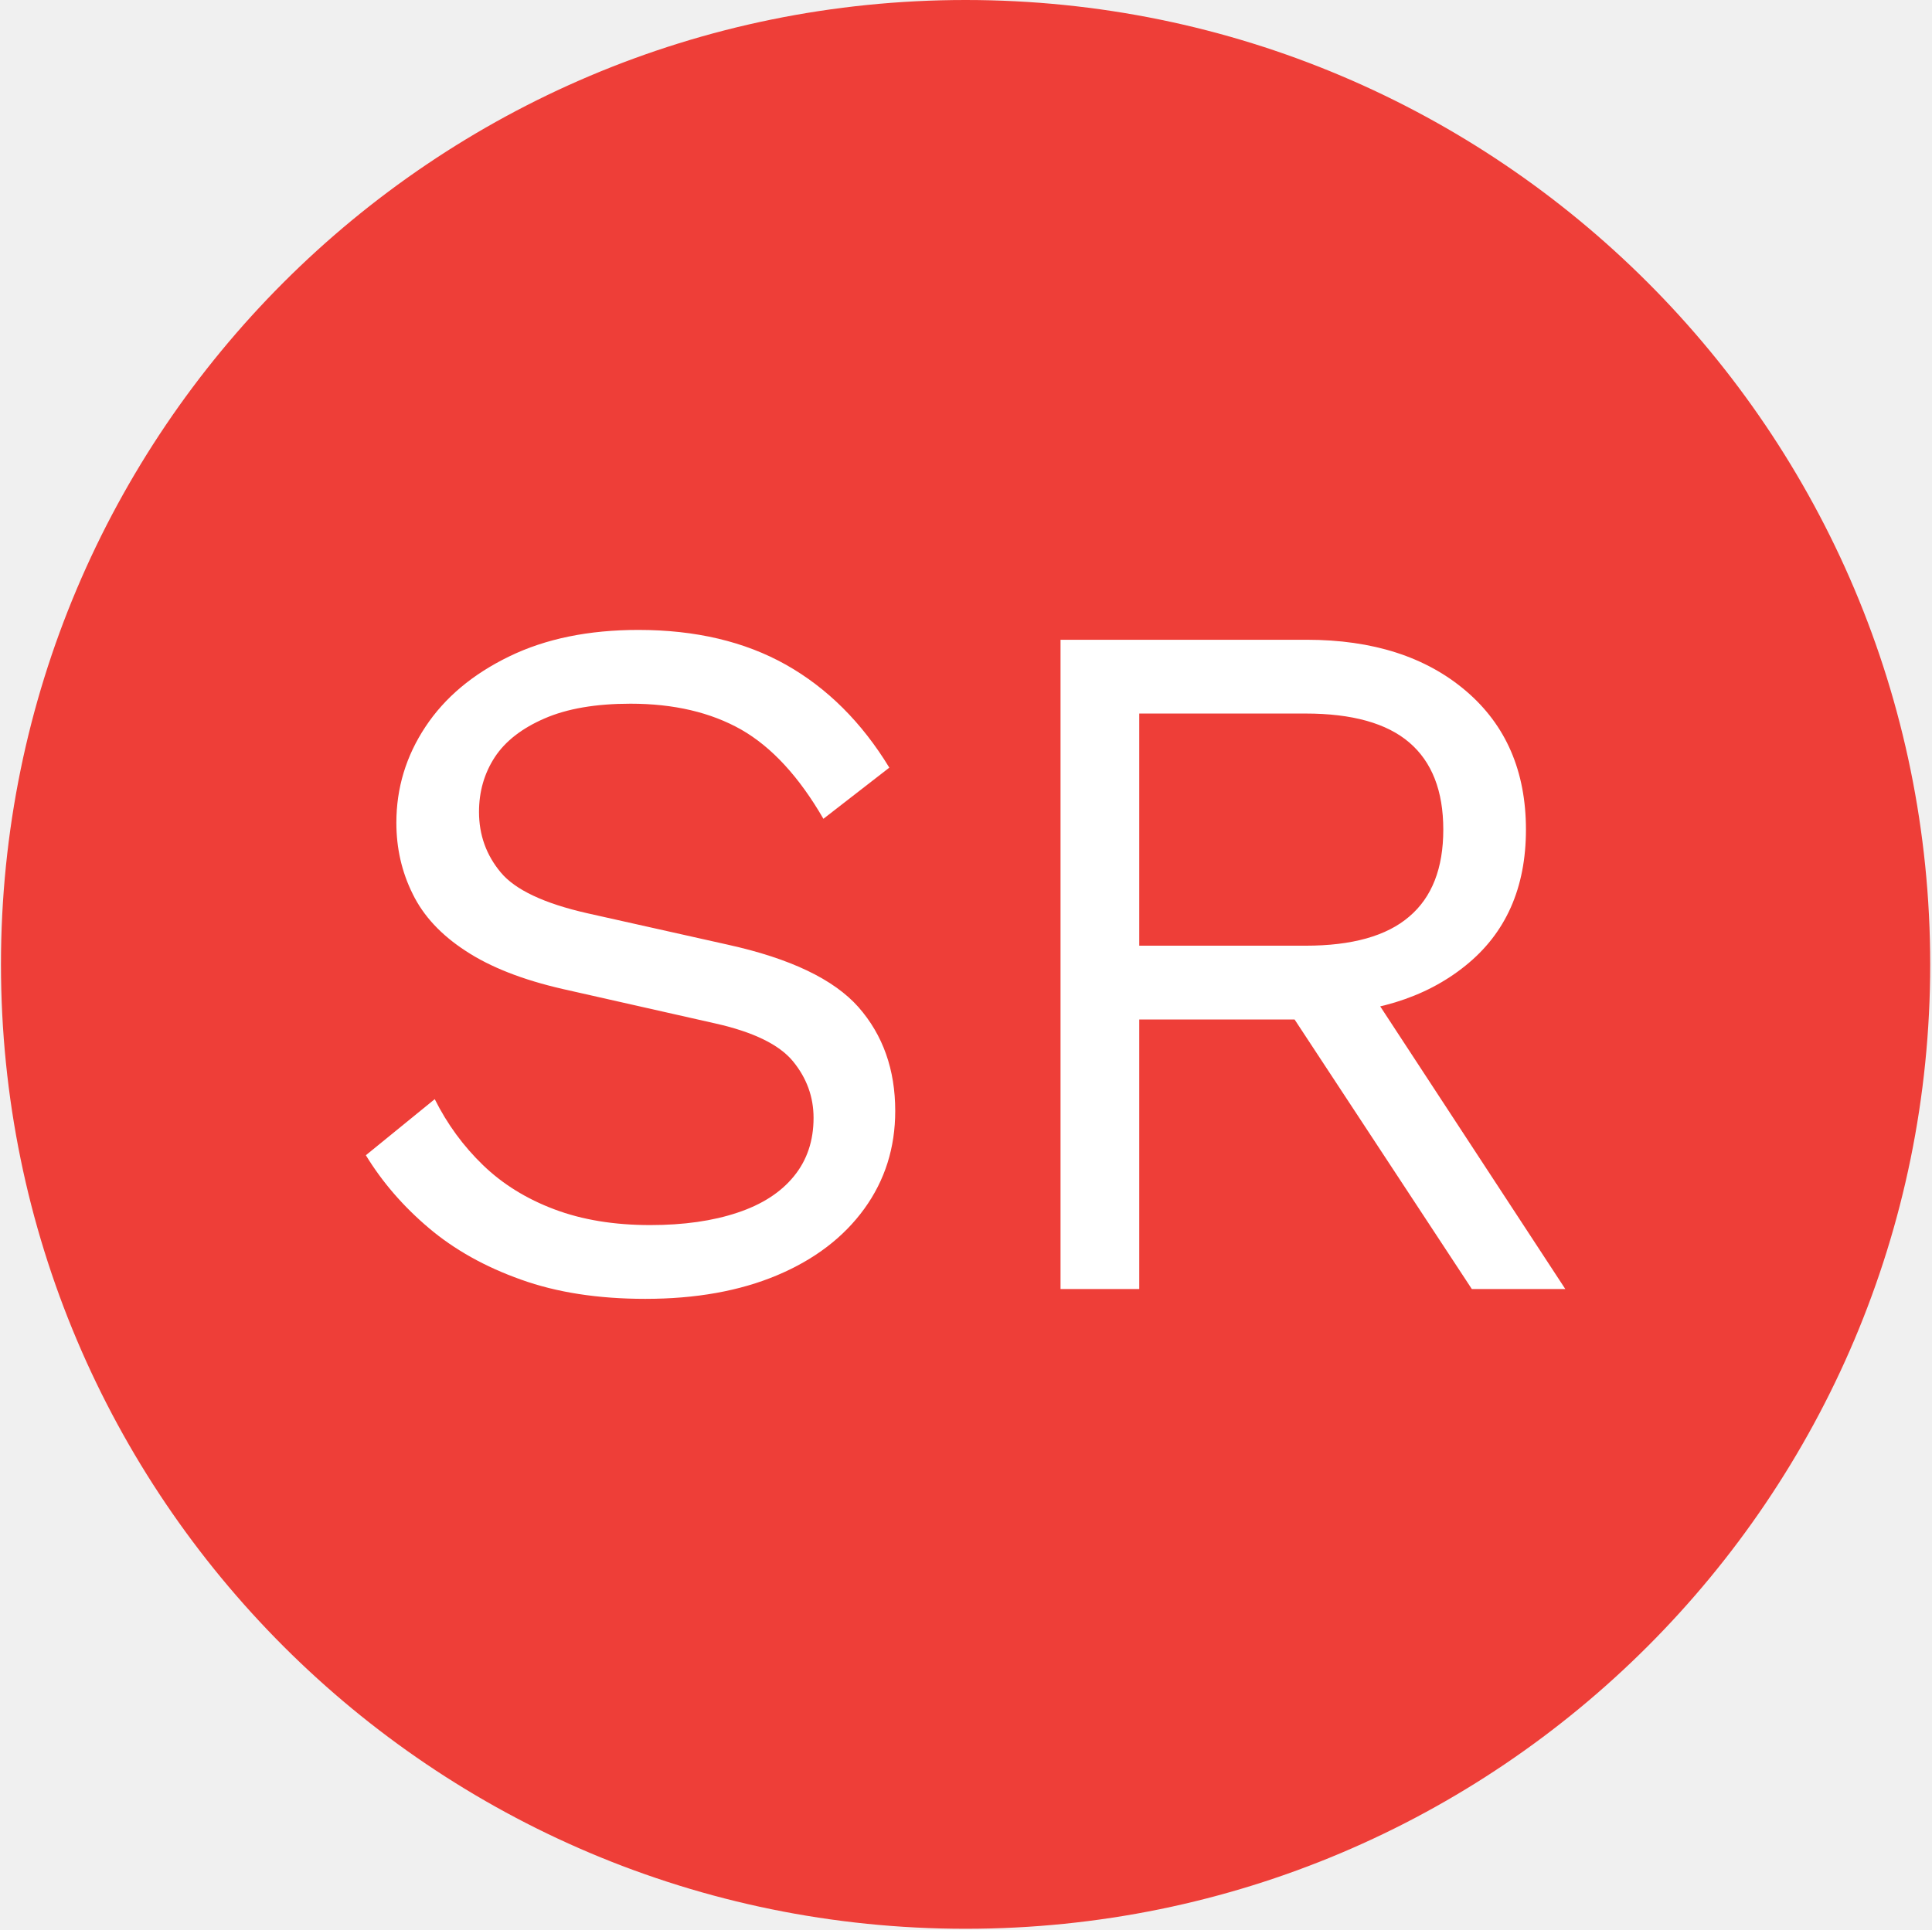
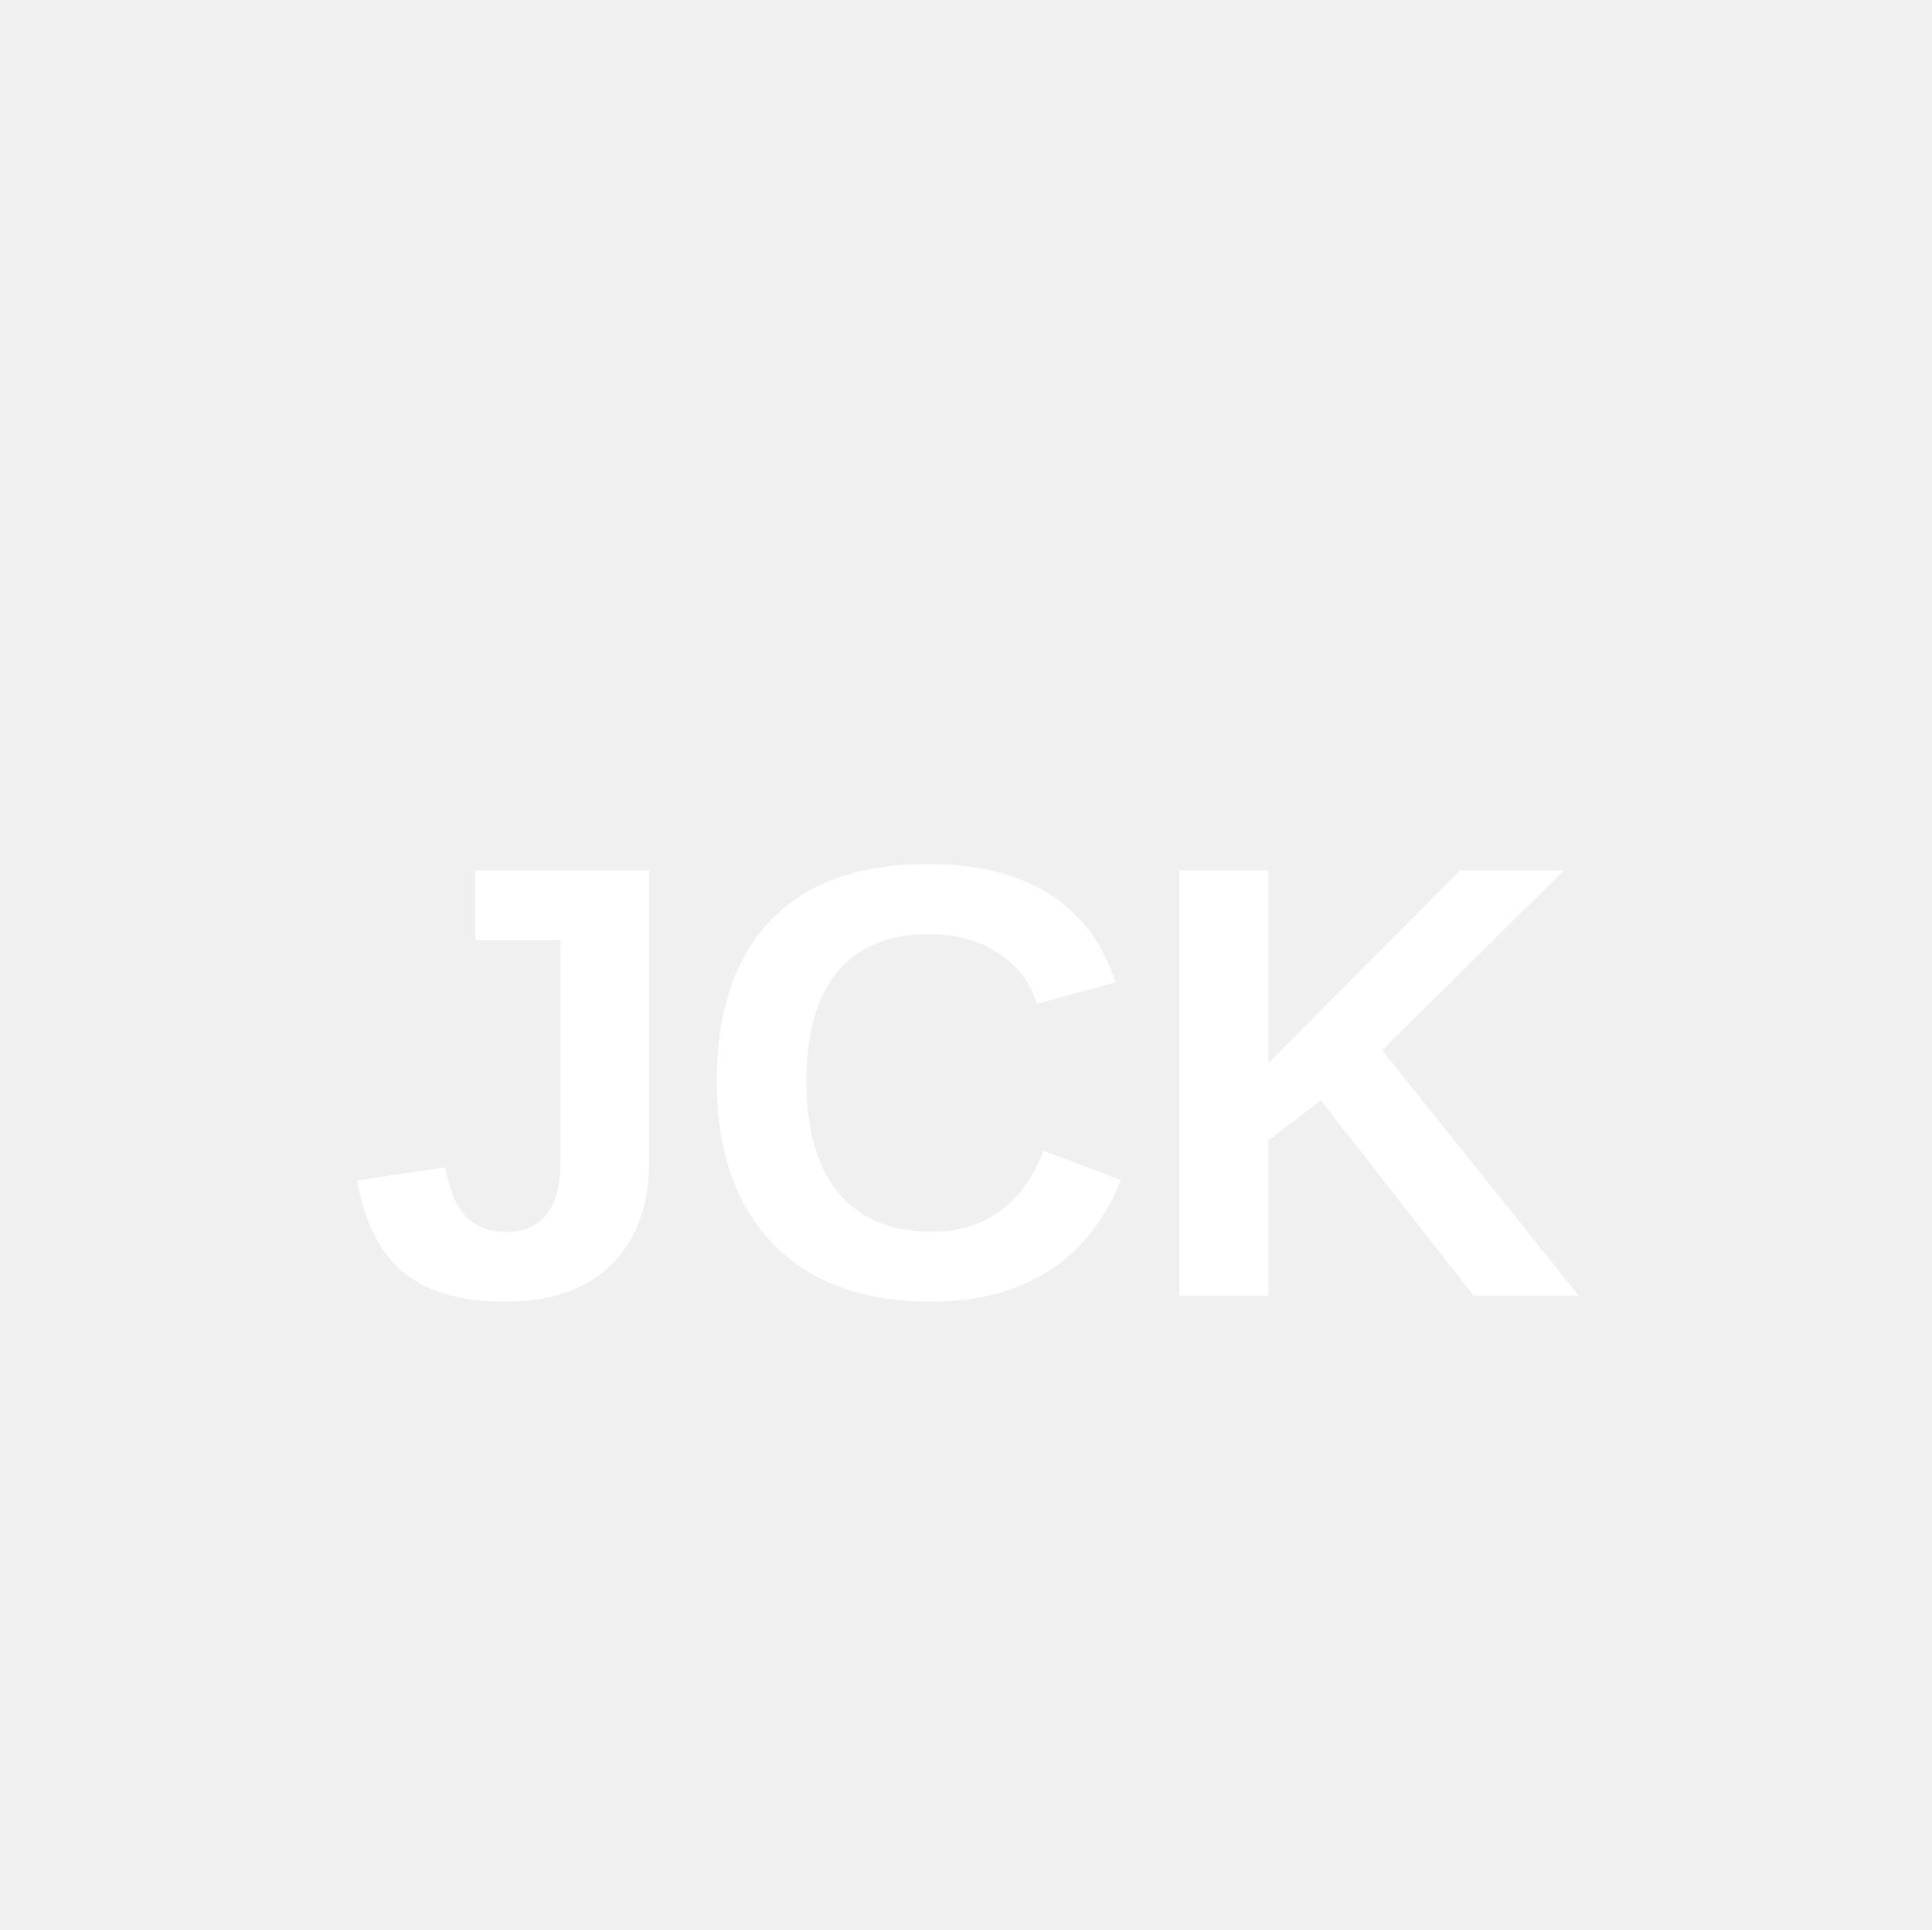
- <svg xmlns="http://www.w3.org/2000/svg" version="1.1" width="1000" height="999" viewBox="0 0 1000 999">
-   <g transform="matrix(1,0,0,1,-0.2157434,-0.2155277)">
-     <svg viewBox="0 0 343 343" data-background-color="#ffffff" preserveAspectRatio="xMidYMid meet" height="999" width="1000">
-       <g id="tight-bounds" transform="matrix(1,0,0,1,0.074,0.074)">
-         <svg viewBox="0 0 342.852 342.852" height="342.852" width="342.852">
-           <g>
-             <svg />
-           </g>
-           <g>
-             <svg viewBox="0 0 342.852 342.852" height="342.852" width="342.852">
-               <g>
-                 <path d="M0 171.426c0-94.676 76.75-171.426 171.426-171.426 94.676 0 171.426 76.75 171.426 171.426 0 94.676-76.75 171.426-171.426 171.426-94.676 0-171.426-76.75-171.426-171.426zM171.426 332.128c88.754 0 160.703-71.949 160.702-160.702 0-88.754-71.949-160.703-160.702-160.703-88.754 0-160.703 71.949-160.703 160.703 0 88.754 71.949 160.703 160.703 160.702z" data-fill-palette-color="tertiary" fill="#ee3e38" stroke="transparent" />
-                 <ellipse rx="164.569" ry="164.569" cx="171.426" cy="171.426" fill="#ee3e38" stroke="transparent" stroke-width="0" fill-opacity="1" data-fill-palette-color="tertiary" />
-               </g>
-               <g transform="matrix(1,0,0,1,64.84656,111.9722)">
-                 <svg viewBox="0 0 213.158 118.907" height="118.907" width="213.158">
-                   <g>
-                     <svg viewBox="0 0 213.158 118.907" height="118.907" width="213.158">
-                       <g>
-                         <svg viewBox="0 0 213.158 118.907" height="118.907" width="213.158">
-                           <g>
-                             <svg viewBox="0 0 213.158 118.907" height="118.907" width="213.158">
-                               <g id="textblocktransform">
-                                 <svg viewBox="0 0 213.158 118.907" height="118.907" width="213.158" id="textblock">
-                                   <g>
-                                     <svg viewBox="0 0 213.158 118.907" height="118.907" width="213.158">
-                                       <g transform="matrix(1,0,0,1,0,0)">
-                                         <svg width="213.158" viewBox="2.15 -33.5 60.95 34" height="118.907" data-palette-color="#ffffff">
-                                           <path d="M16-33.5L16-33.5Q20.35-33.5 23.5-31.73 26.65-29.95 28.75-26.5L28.75-26.5 25.4-23.9Q23.55-27.1 21.23-28.43 18.9-29.75 15.6-29.75L15.6-29.75Q12.95-29.75 11.23-29 9.5-28.25 8.7-27.03 7.9-25.8 7.9-24.25L7.9-24.25Q7.9-22.5 9-21.18 10.1-19.85 13.4-19.1L13.4-19.1 20.55-17.5Q25.3-16.45 27.18-14.33 29.05-12.2 29.05-9.05L29.05-9.05Q29.05-6.25 27.48-4.08 25.9-1.9 23.05-0.7 20.2 0.5 16.35 0.5L16.35 0.5Q12.75 0.5 10.03-0.48 7.3-1.45 5.35-3.1 3.4-4.75 2.15-6.8L2.15-6.8 5.65-9.65Q6.6-7.75 8.1-6.3 9.6-4.85 11.73-4.05 13.85-3.25 16.6-3.25L16.6-3.25Q19.15-3.25 21.03-3.88 22.9-4.5 23.9-5.73 24.9-6.95 24.9-8.7L24.9-8.7Q24.9-10.3 23.85-11.58 22.8-12.85 19.9-13.5L19.9-13.5 12.15-15.25Q9.1-15.95 7.23-17.18 5.35-18.4 4.53-20.08 3.7-21.75 3.7-23.7L3.7-23.7Q3.7-26.35 5.18-28.58 6.65-30.8 9.43-32.15 12.2-33.5 16-33.5ZM37.45-33L49.95-33Q55-33 58.05-30.4 61.1-27.8 61.1-23.35L61.1-23.35Q61.1-18.9 58.02-16.43 54.95-13.95 49.9-13.95L49.9-13.95 49.55-13.7 41.45-13.7 41.45 0 37.45 0 37.45-33ZM41.45-17.45L49.9-17.45Q53.45-17.45 55.17-18.93 56.9-20.4 56.9-23.35L56.9-23.35Q56.9-26.3 55.17-27.78 53.45-29.25 49.9-29.25L49.9-29.25 41.45-29.25 41.45-17.45ZM48.85-14.45L52.2-16.65 63.1 0 58.35 0 48.85-14.45Z" opacity="1" transform="matrix(1,0,0,1,0,0)" fill="#ffffff" class="wordmark-text-0" data-fill-palette-color="quaternary" id="text-0" />
-                                         </svg>
-                                       </g>
-                                     </svg>
-                                   </g>
-                                 </svg>
-                               </g>
-                             </svg>
-                           </g>
-                           <g />
-                         </svg>
-                       </g>
-                     </svg>
-                   </g>
-                 </svg>
-               </g>
-             </svg>
-           </g>
-           <defs />
-         </svg>
-         <rect width="342.852" height="342.852" fill="none" stroke="none" visibility="hidden" />
-       </g>
-     </svg>
+ <svg xmlns="http://www.w3.org/2000/svg" width="1000" height="999" viewBox="0 0 1000 999">
+   <g>
+     ircle cx="500" cy="499.5" r="450" fill="#ee3e3e38" /&gt;
+     <text x="500" y="580" text-anchor="middle" fill="#ffffff" font-size="320" font-family="Arial, Helvetica, sans-serif" font-weight="bold" dominant-baseline="middle">
+       JCK
+     </text>
  </g>
</svg>
